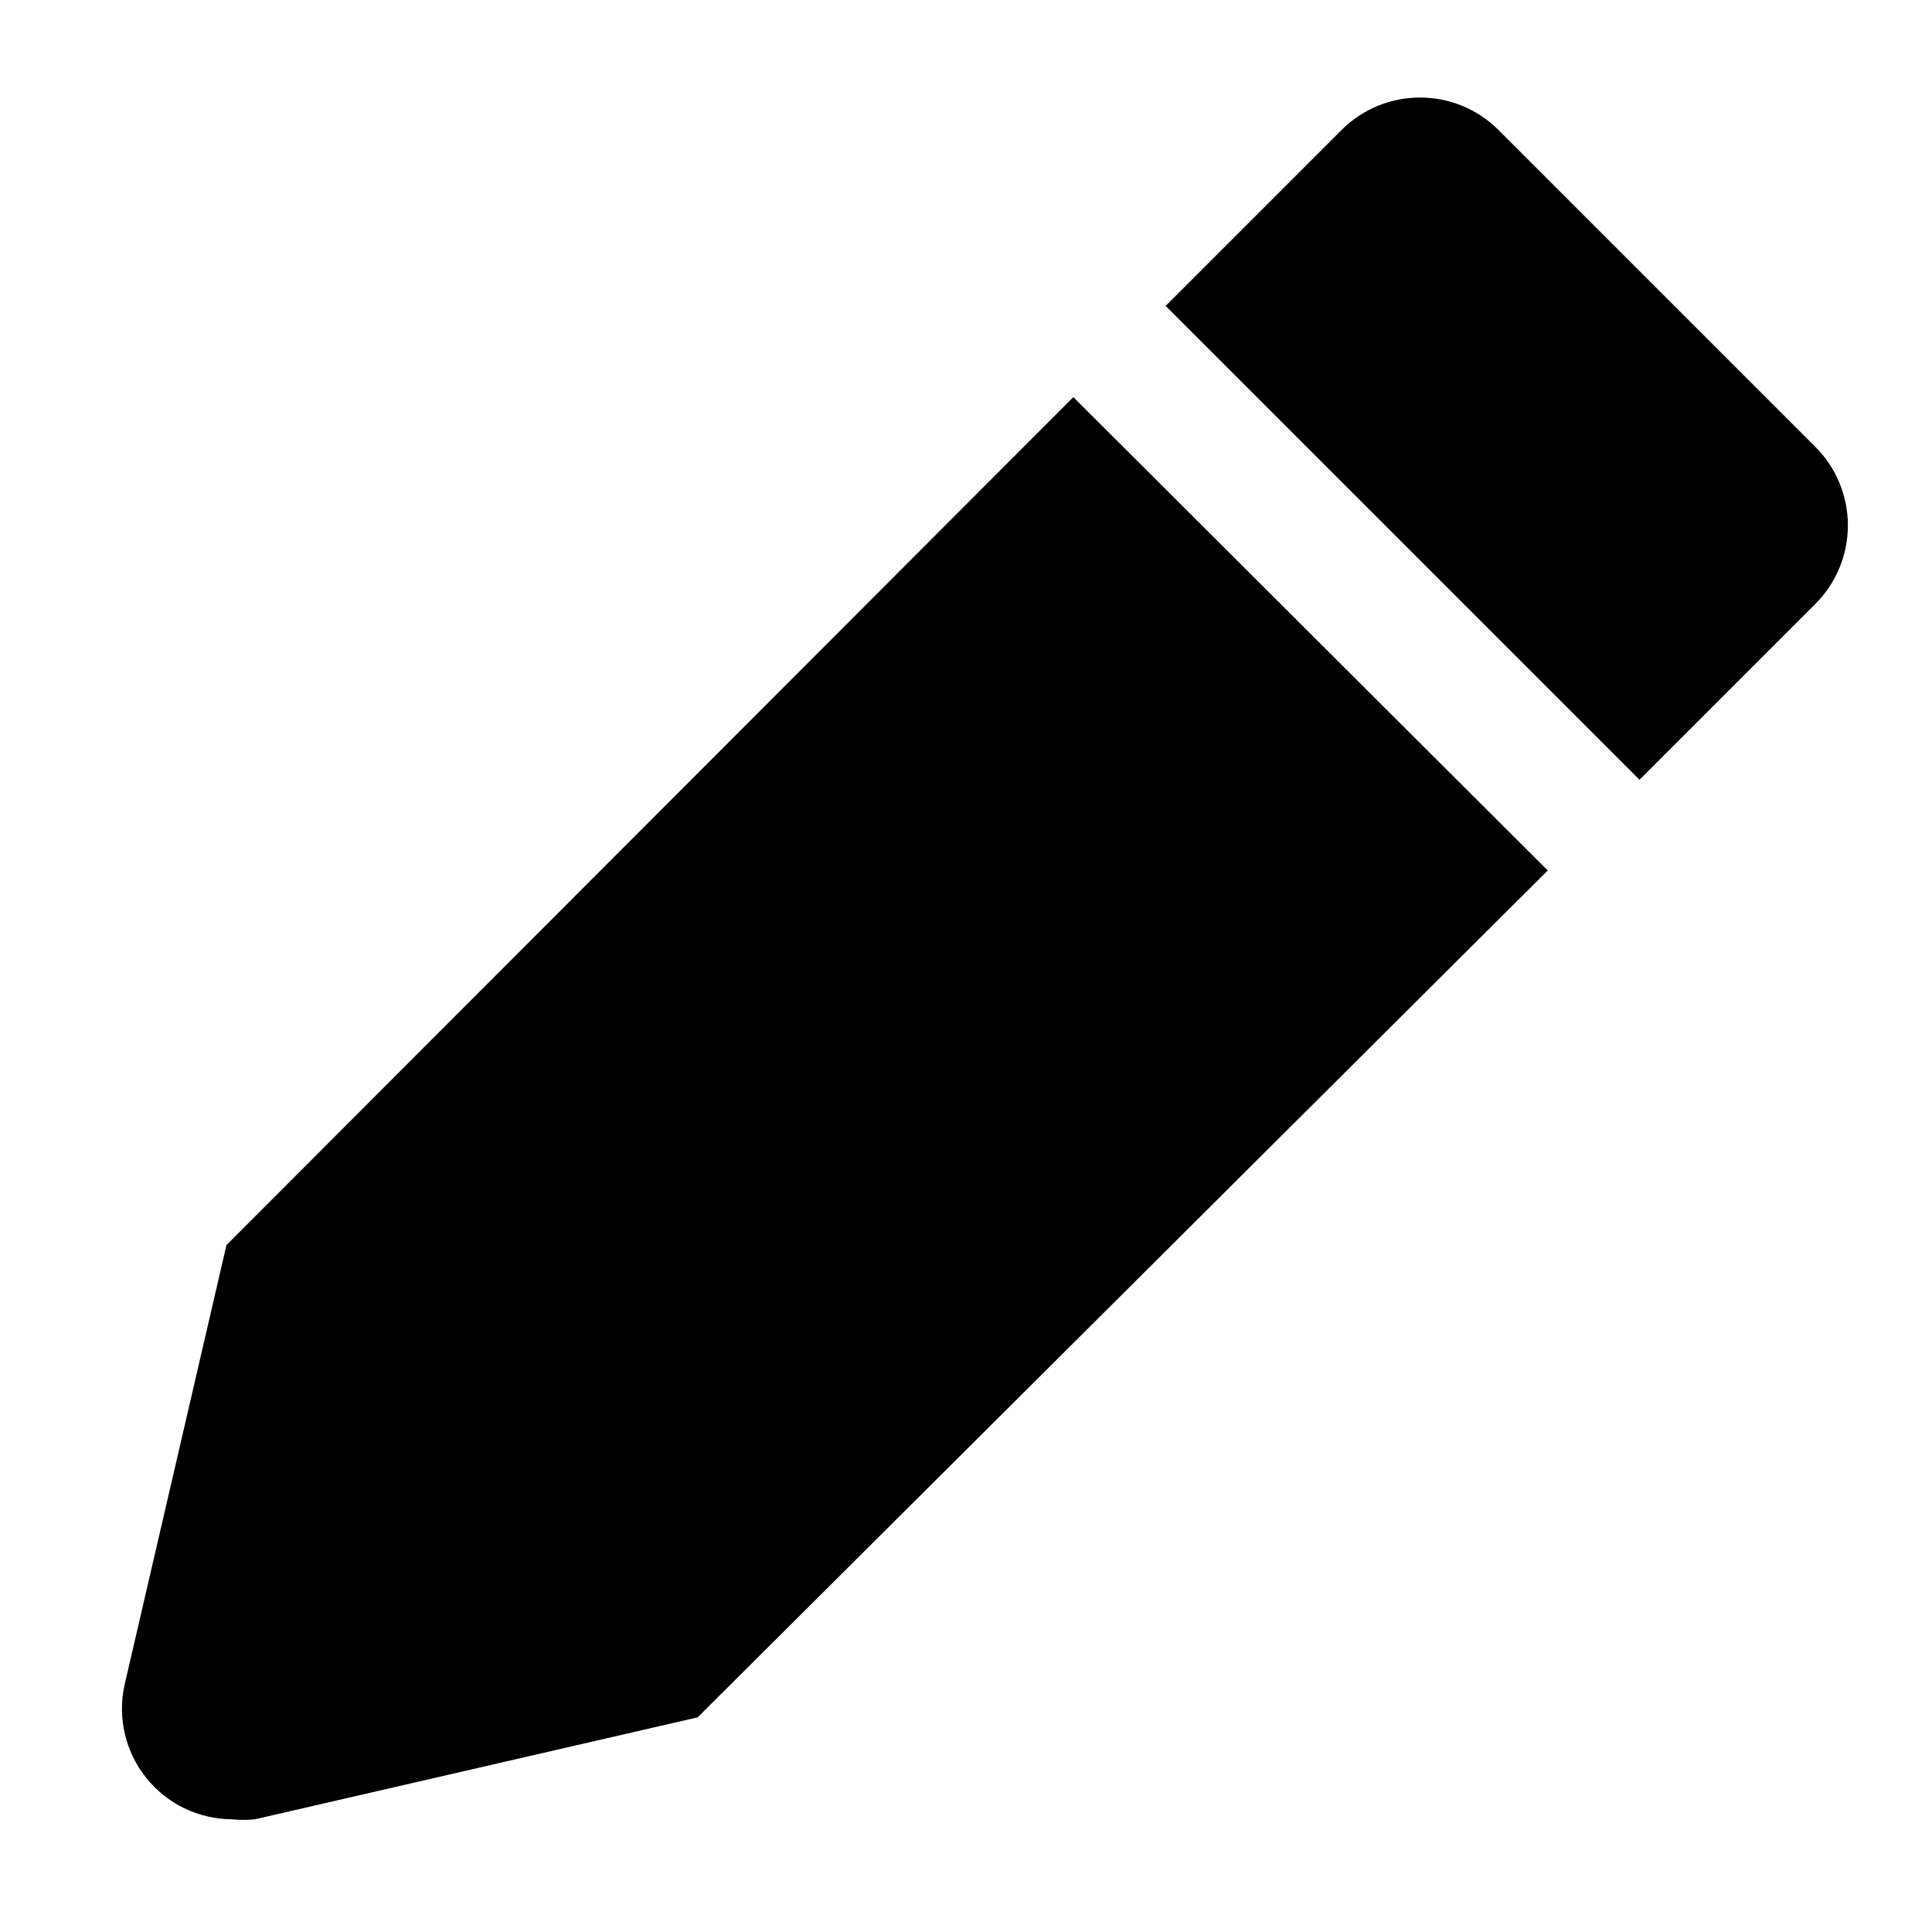
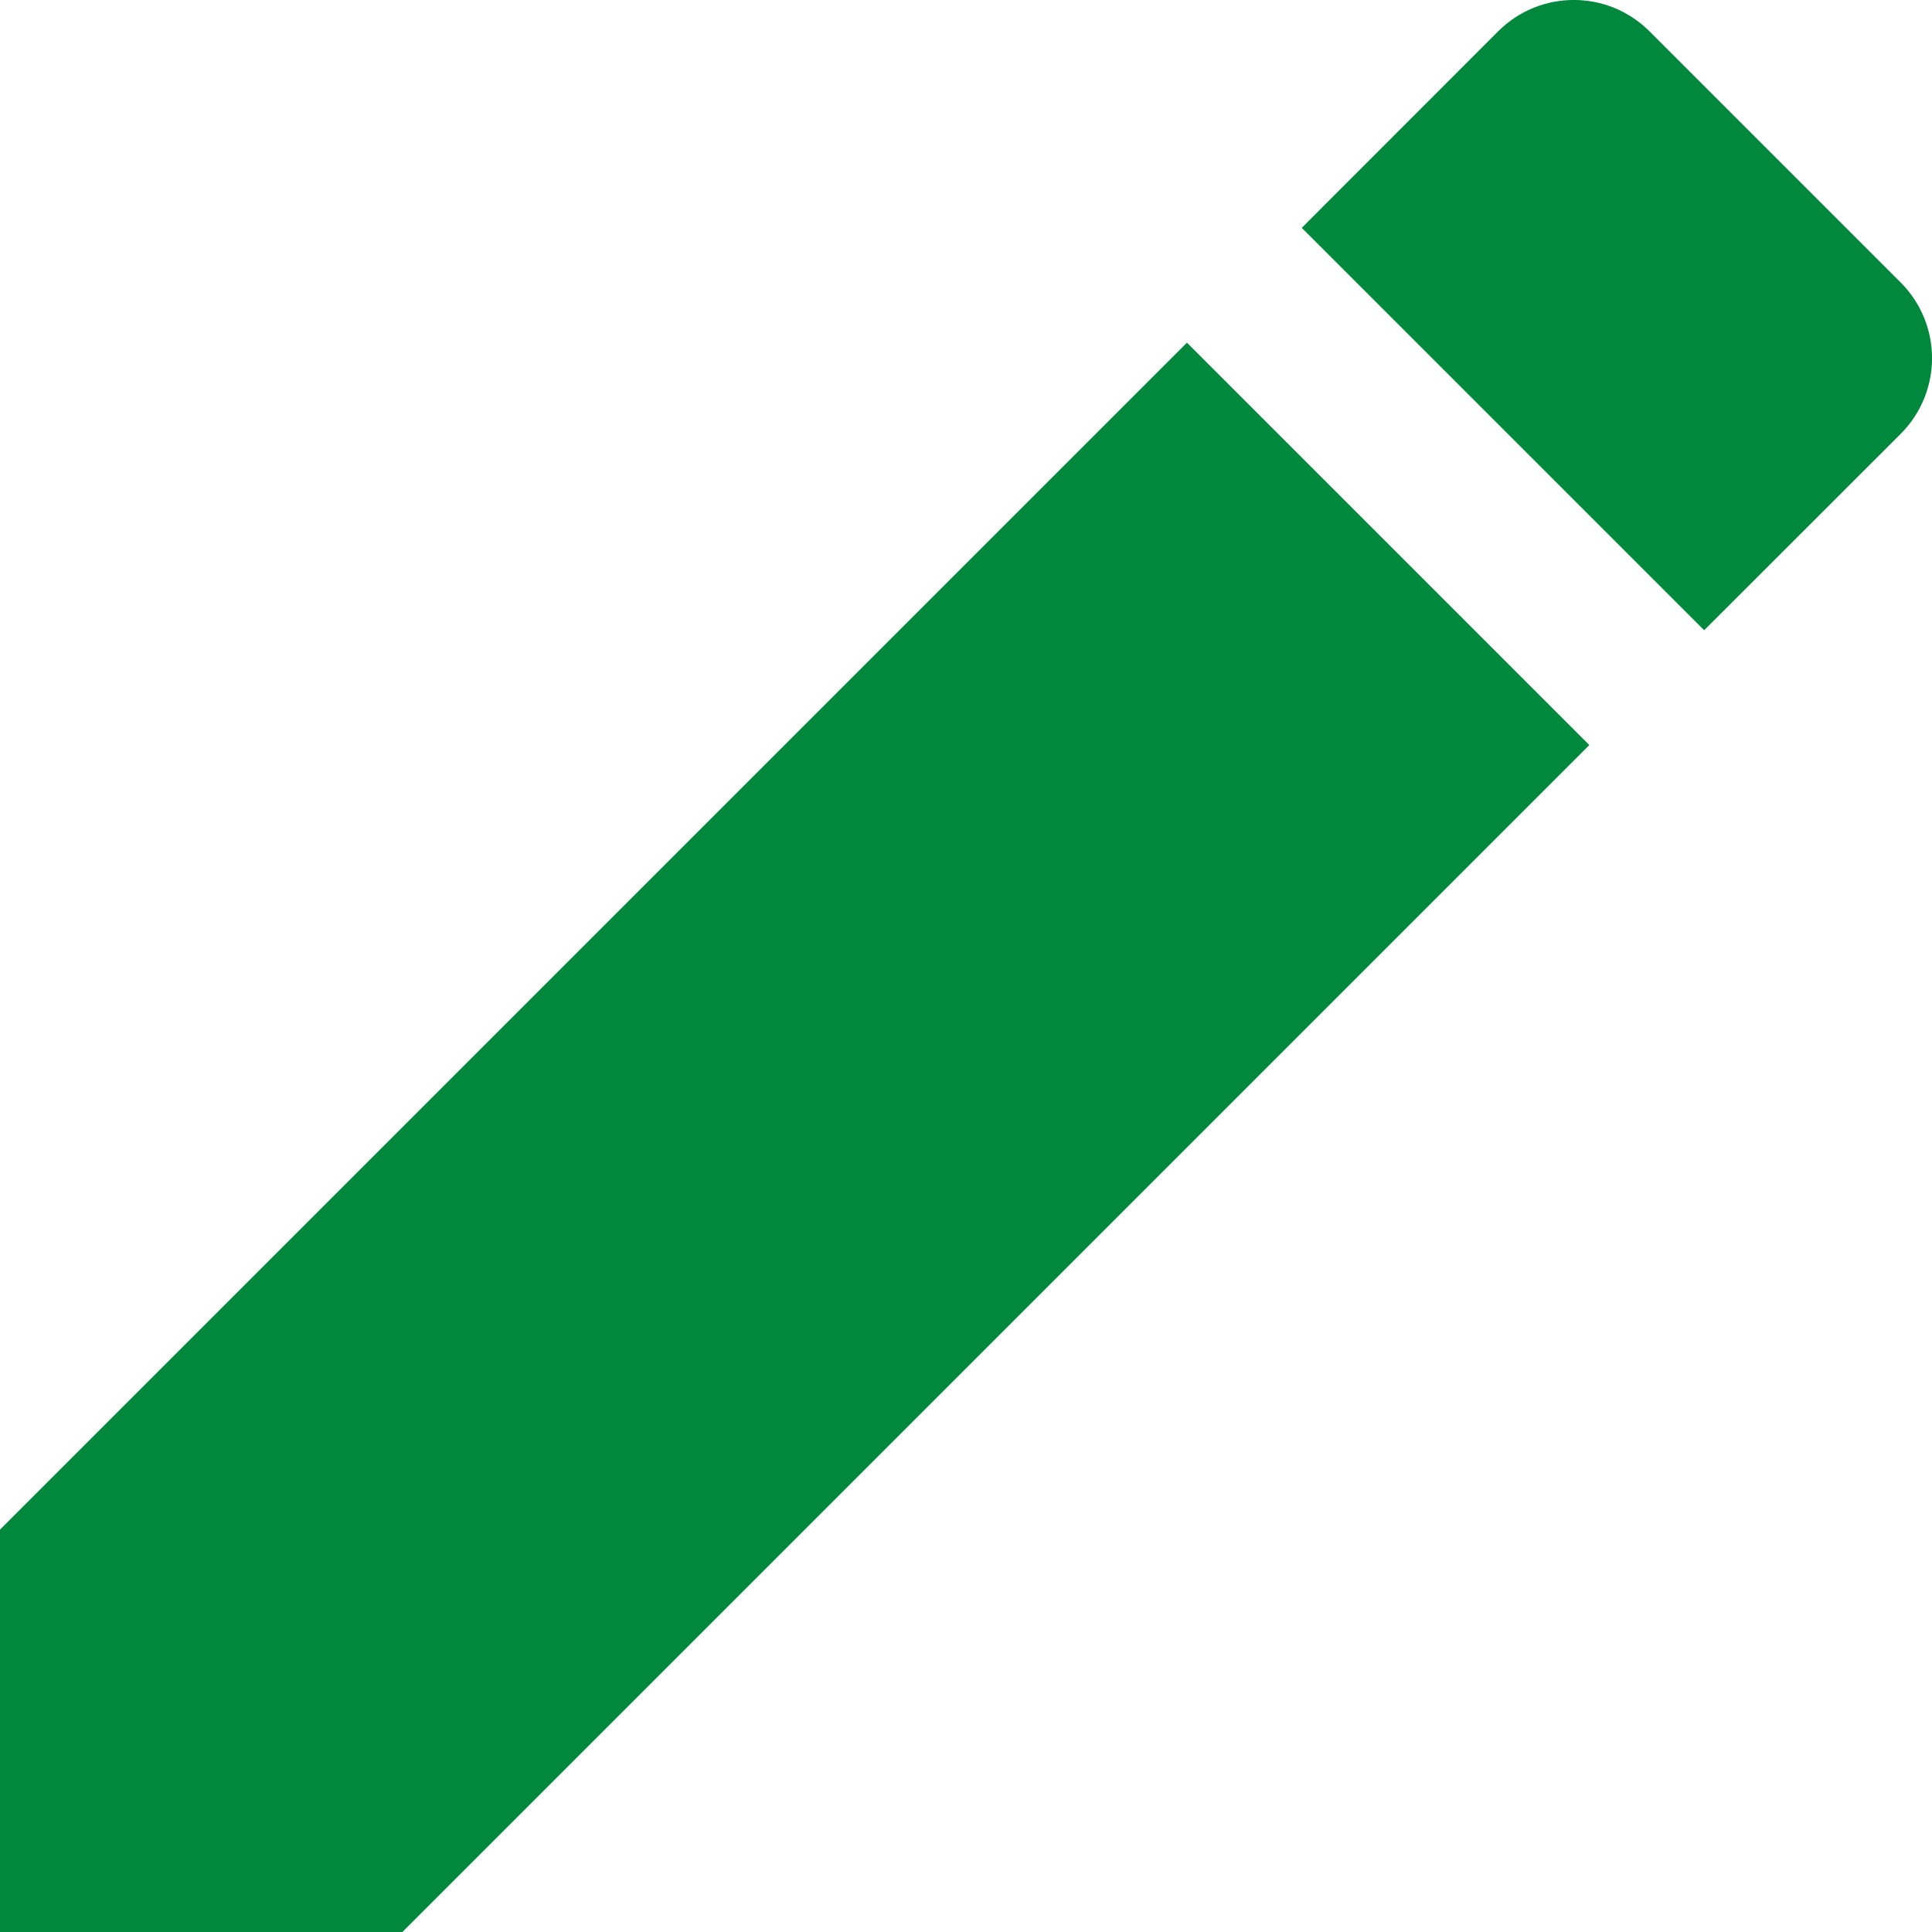
- <svg xmlns="http://www.w3.org/2000/svg" width="36px" height="36px" viewBox="0 0 36 36" version="1.1" preserveAspectRatio="xMidYMid meet">
-   <path class="clr-i-solid clr-i-solid-path-1" d="M4.22,23.2l-1.9,8.2a2.06,2.06,0,0,0,2,2.5,2.14,2.14,0,0,0,.43,0L13,32,28.84,16.22,20,7.4Z" />
-   <path class="clr-i-solid clr-i-solid-path-2" d="M33.82,8.32l-5.9-5.9a2.07,2.07,0,0,0-2.92,0L21.72,5.7l8.83,8.83,3.28-3.28A2.07,2.07,0,0,0,33.82,8.32Z" />
-   <rect x="0" y="0" width="36" height="36" fill-opacity="0" />
+ <svg xmlns="http://www.w3.org/2000/svg" width="14" height="14" viewBox="0 0 14 14" fill="none">
+   <path d="M0 11.084V14H2.916L11.517 5.399L8.601 2.483L0 11.084ZM13.773 3.144C14.076 2.84 14.076 2.351 13.773 2.047L11.953 0.227C11.649 -0.076 11.16 -0.076 10.856 0.227L9.433 1.651L12.349 4.567L13.773 3.144V3.144Z" fill="#00883D" />
</svg>
